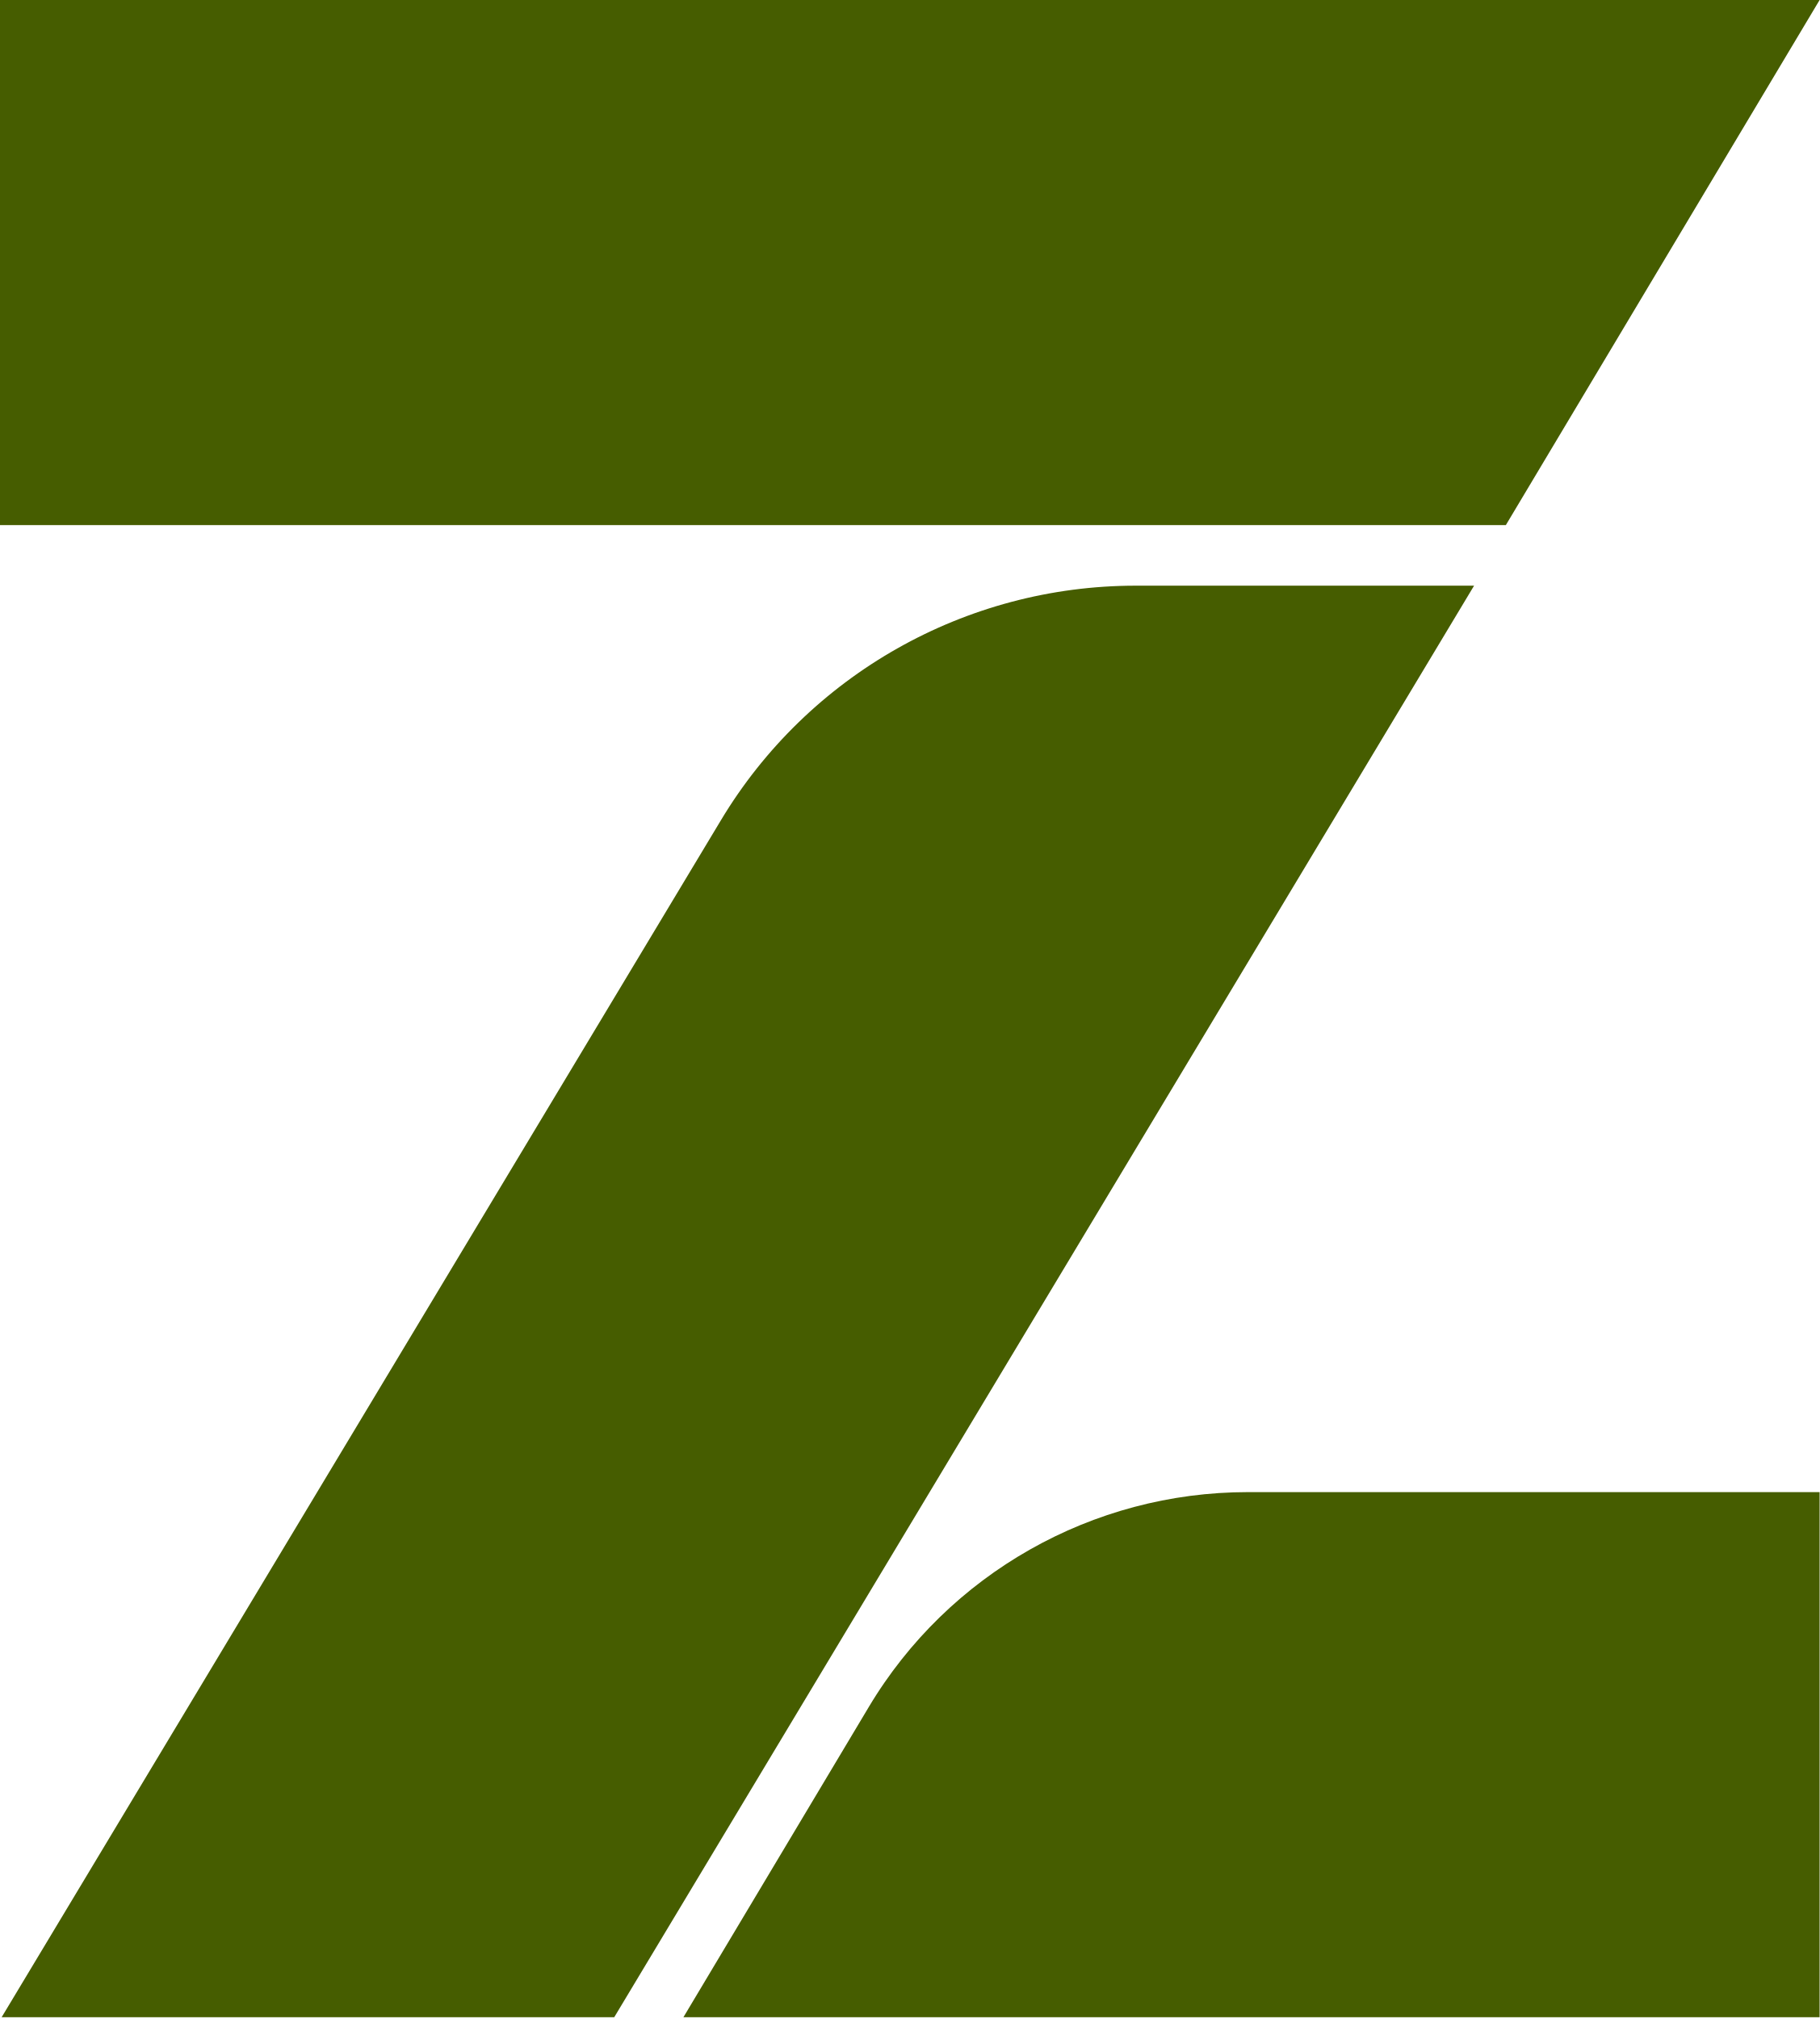
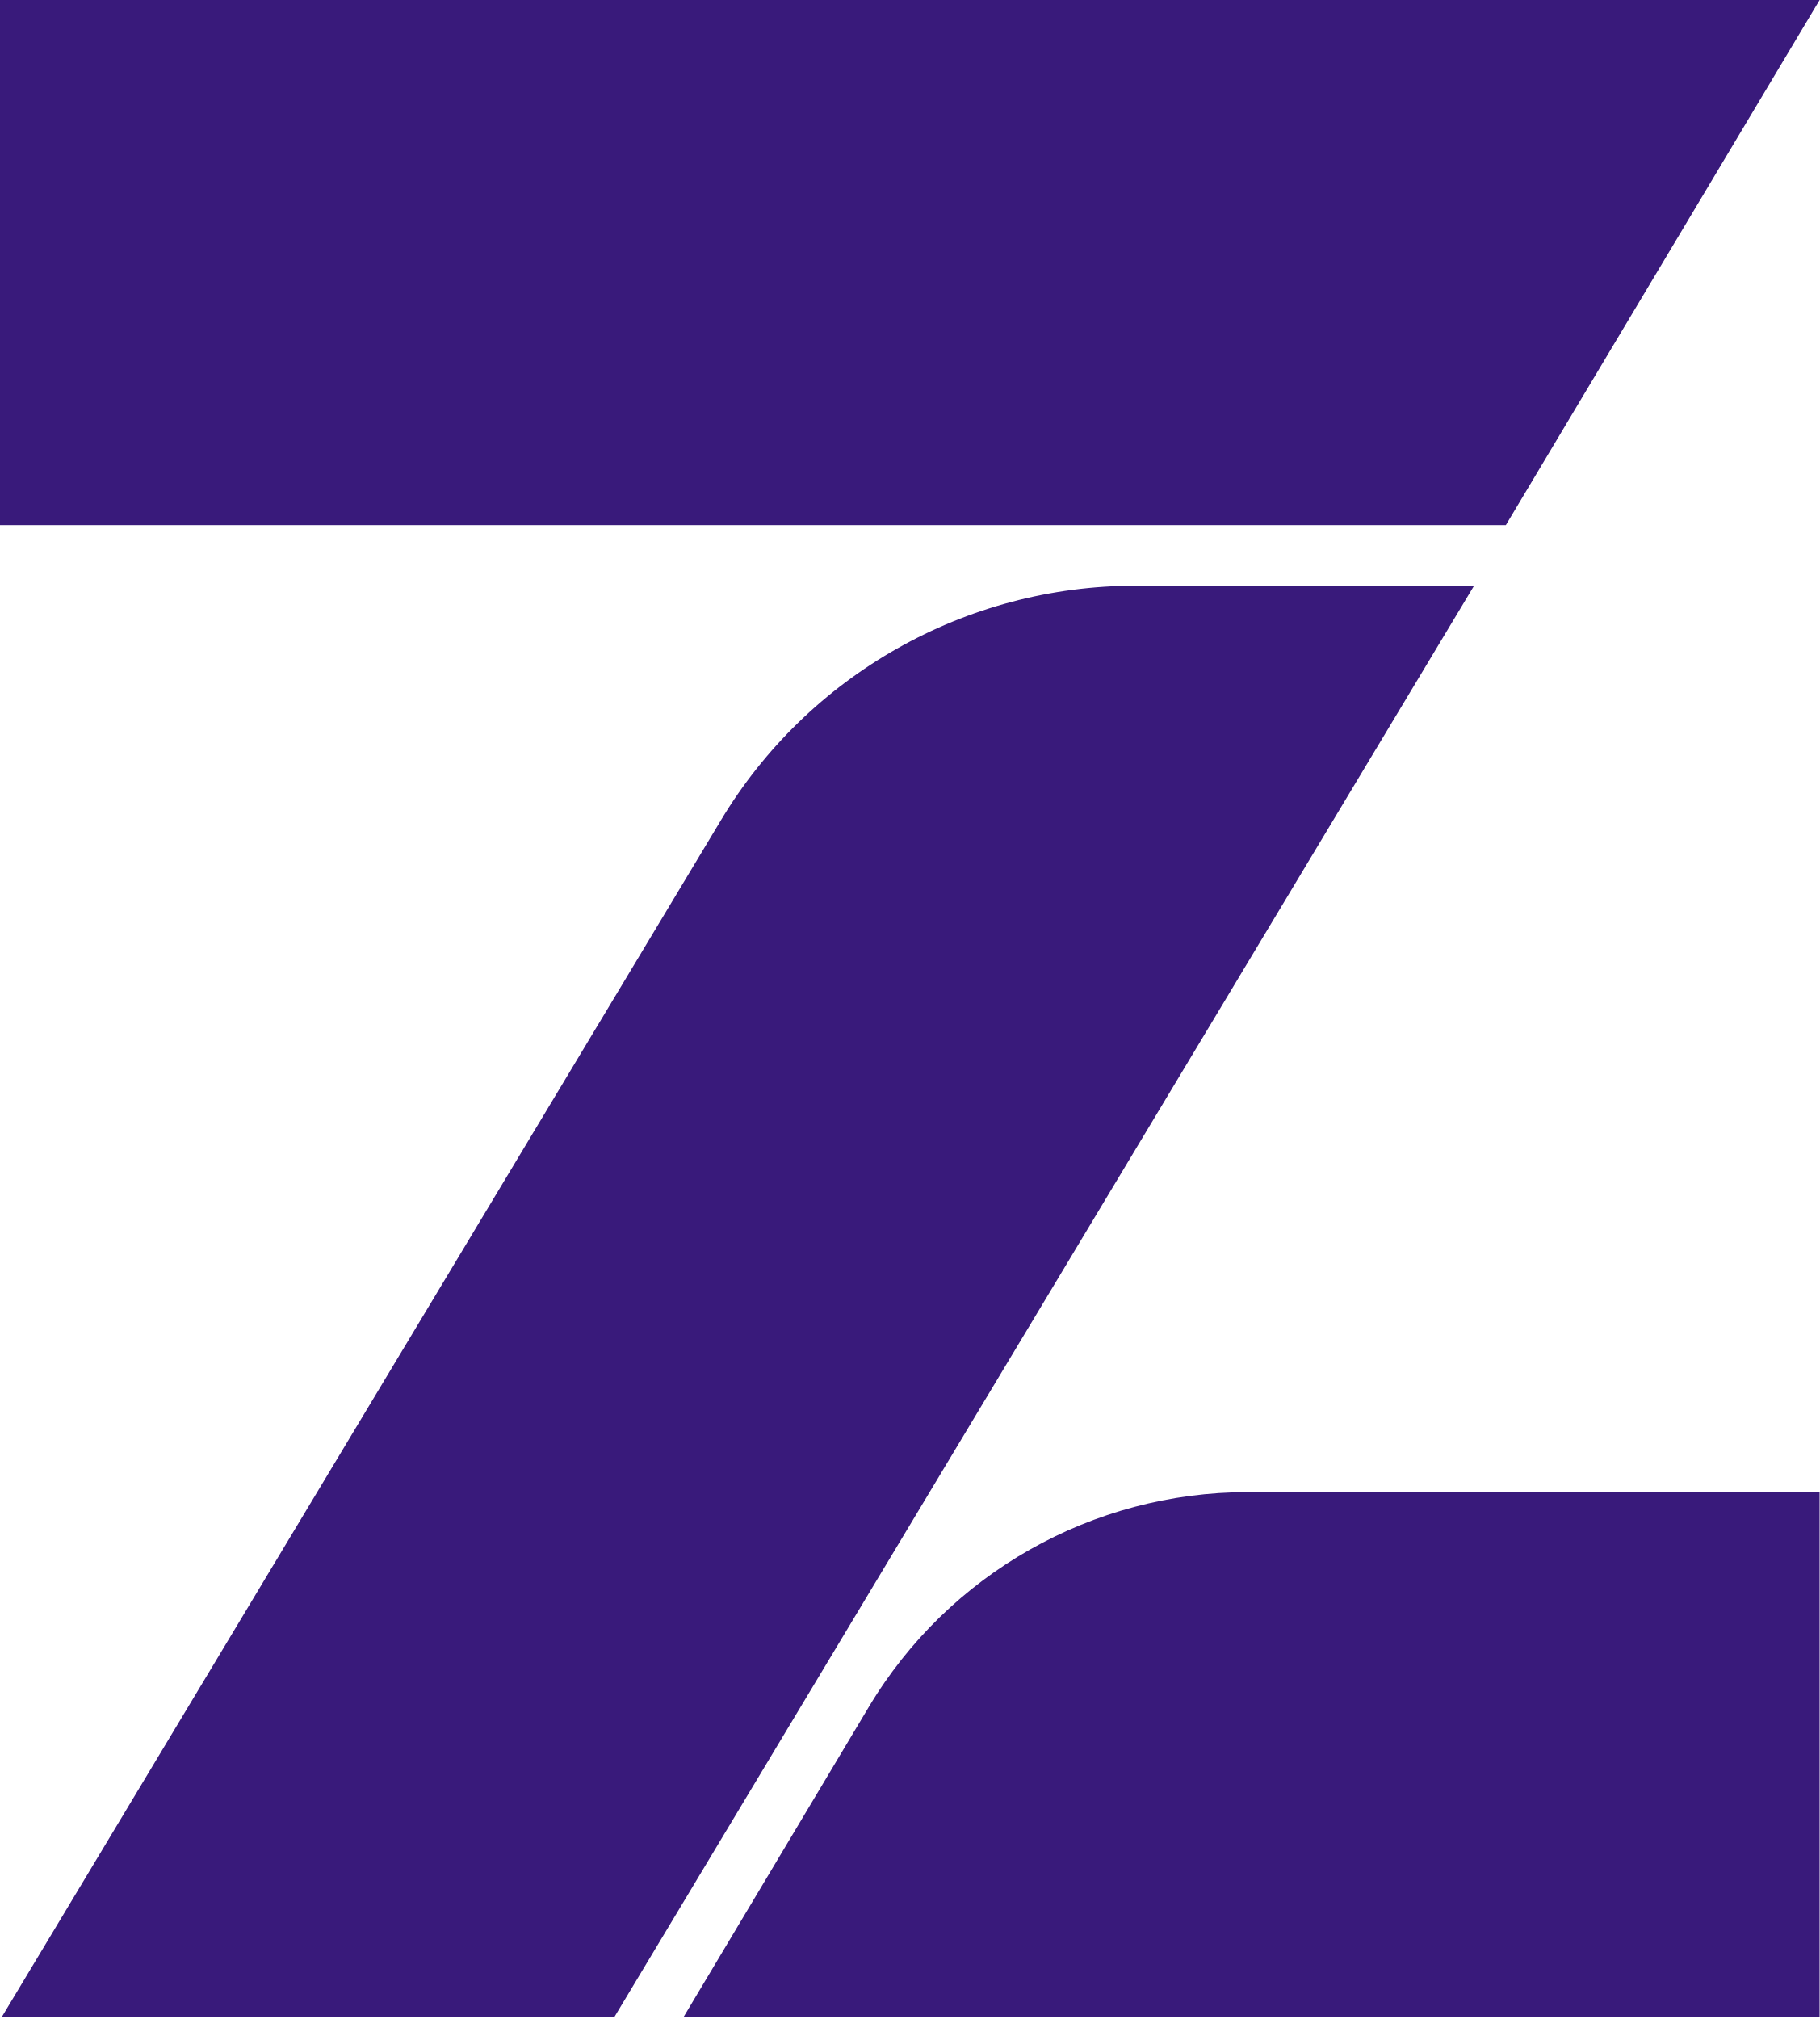
<svg xmlns="http://www.w3.org/2000/svg" width="256px" height="284px" viewBox="0 0 256 284" version="1.1" preserveAspectRatio="xMidYMid">
  <g>
-     <path d="M256,283.747 L256,209.886 L175.566,209.886 C153.692,209.886 133.43,221.369 122.227,240.115 L96.151,283.747 L256,283.747 Z" fill="#465d00" />
-     <polygon fill="#465d00" points="-2.31720968e-15 -7.8343756e-15 -2.31720968e-15 73.861 211.857 73.861 256 -7.8343756e-15" />
-     <path d="M101.392,115.433 L0.233,283.747 L86.418,283.747 L207.387,82.383 L159.795,82.383 C135.857,82.383 113.679,94.934 101.392,115.433 Z" fill="#465d00" />
+     <path d="M256,283.747 L256,209.886 L175.566,209.886 C153.692,209.886 133.43,221.369 122.227,240.115 L96.151,283.747 L256,283.747 Z" fill="#391a7b" />
+     <polygon fill="#391a7b" points="-2.31720968e-15 -7.8343756e-15 -2.31720968e-15 73.861 211.857 73.861 256 -7.8343756e-15" />
+     <path d="M101.392,115.433 L0.233,283.747 L86.418,283.747 L207.387,82.383 L159.795,82.383 C135.857,82.383 113.679,94.934 101.392,115.433 Z" fill="#391a7b" />
  </g>
</svg>
